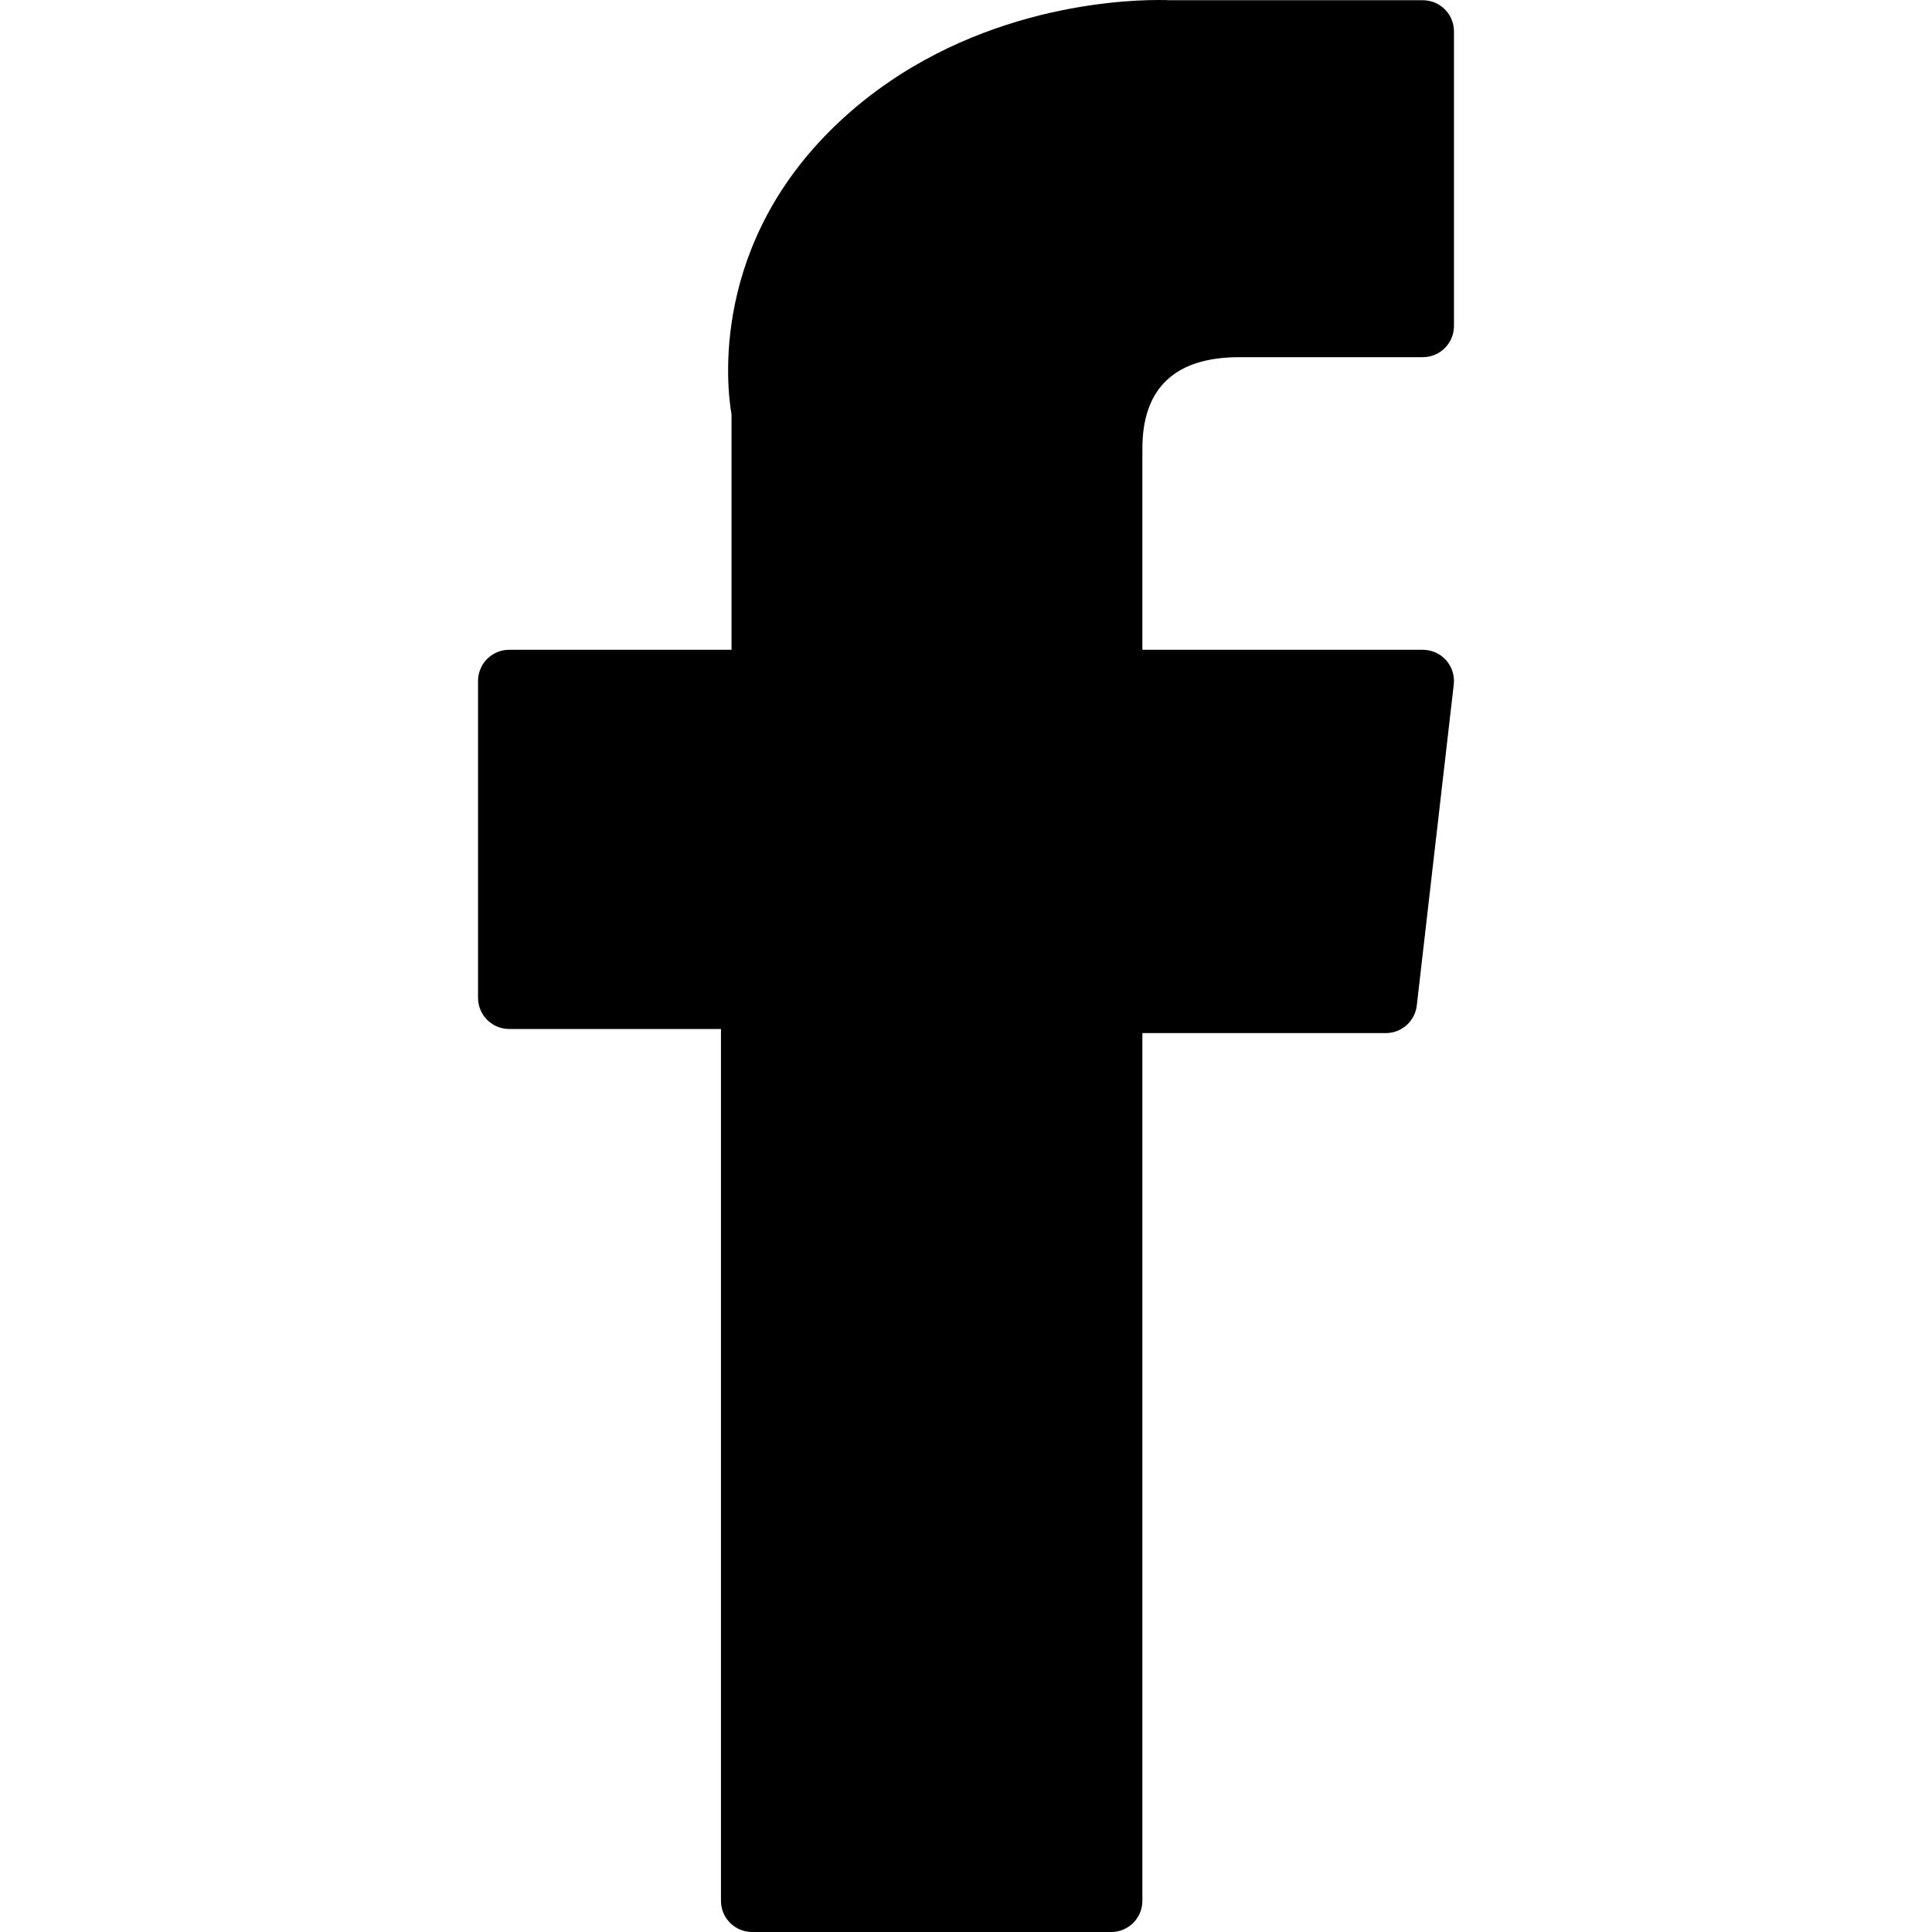
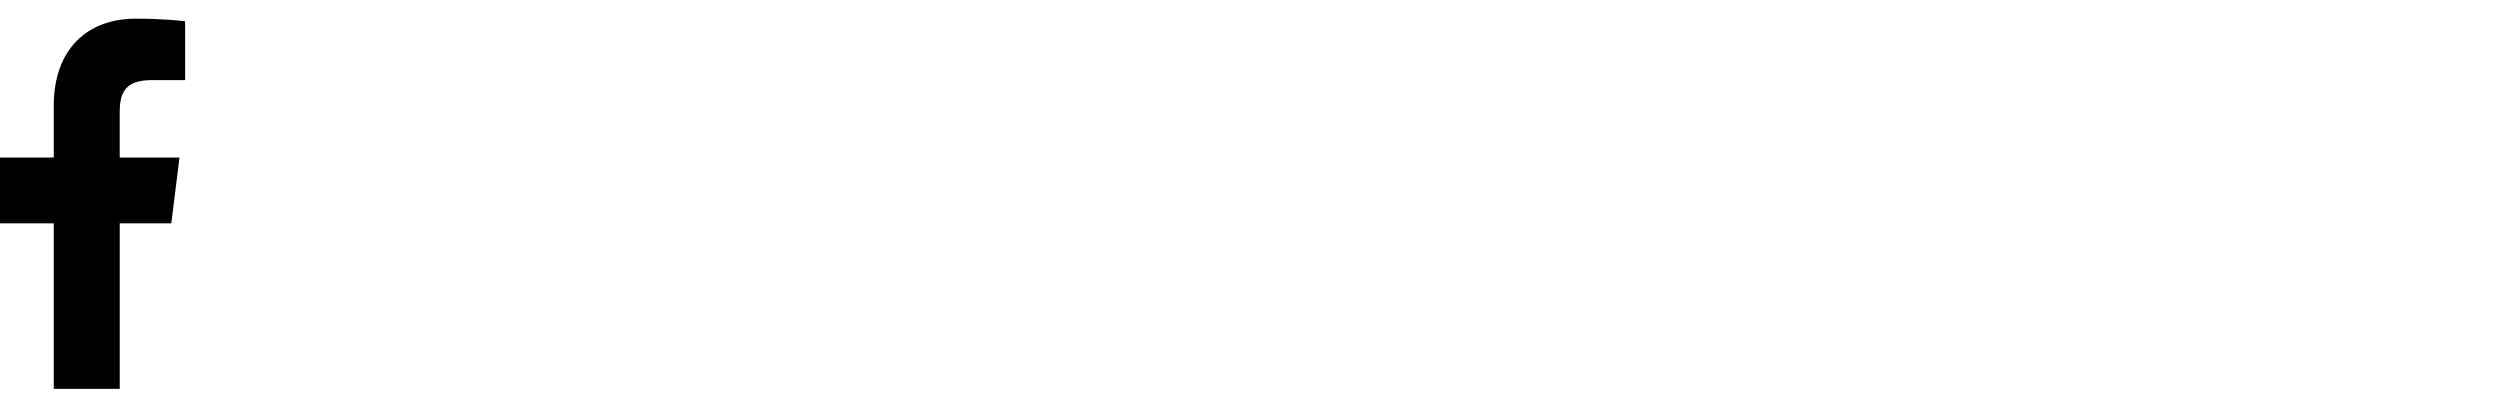
- <svg xmlns="http://www.w3.org/2000/svg" fill="#000000" height="20px" width="auto " version="1.1" id="Layer_1" viewBox="0 0 310 310" xml:space="preserve">
-   <g id="XMLID_834_">
-     <path id="XMLID_835_" d="M81.703,165.106h33.981V305c0,2.762,2.238,5,5,5h57.616c2.762,0,5-2.238,5-5V165.765h39.064   c2.54,0,4.677-1.906,4.967-4.429l5.933-51.502c0.163-1.417-0.286-2.836-1.234-3.899c-0.949-1.064-2.307-1.673-3.732-1.673h-44.996   V71.978c0-9.732,5.24-14.667,15.576-14.667c1.473,0,29.42,0,29.42,0c2.762,0,5-2.239,5-5V5.037c0-2.762-2.238-5-5-5h-40.545   C187.467,0.023,186.832,0,185.896,0c-7.035,0-31.488,1.381-50.804,19.151c-21.402,19.692-18.427,43.27-17.716,47.358v37.752H81.703   c-2.762,0-5,2.238-5,5v50.844C76.703,162.867,78.941,165.106,81.703,165.106z" />
+ <svg xmlns="http://www.w3.org/2000/svg" width="auto" height="22" viewBox="0 0 134 22" fill="none">
+   <g id="Social">
+     <g id="001-facebook">
+       <path id="Path" d="M8.112 4.295H9.923V1.14C9.611 1.097 8.536 1 7.284 1C4.672 1 2.882 2.643 2.882 5.663V8.442H0V11.969H2.882V20.845H6.417V11.97H9.182L9.621 8.443H6.416V6.013C6.417 4.993 6.691 4.295 8.112 4.295Z" fill="black" />
+     </g>
  </g>
</svg>
